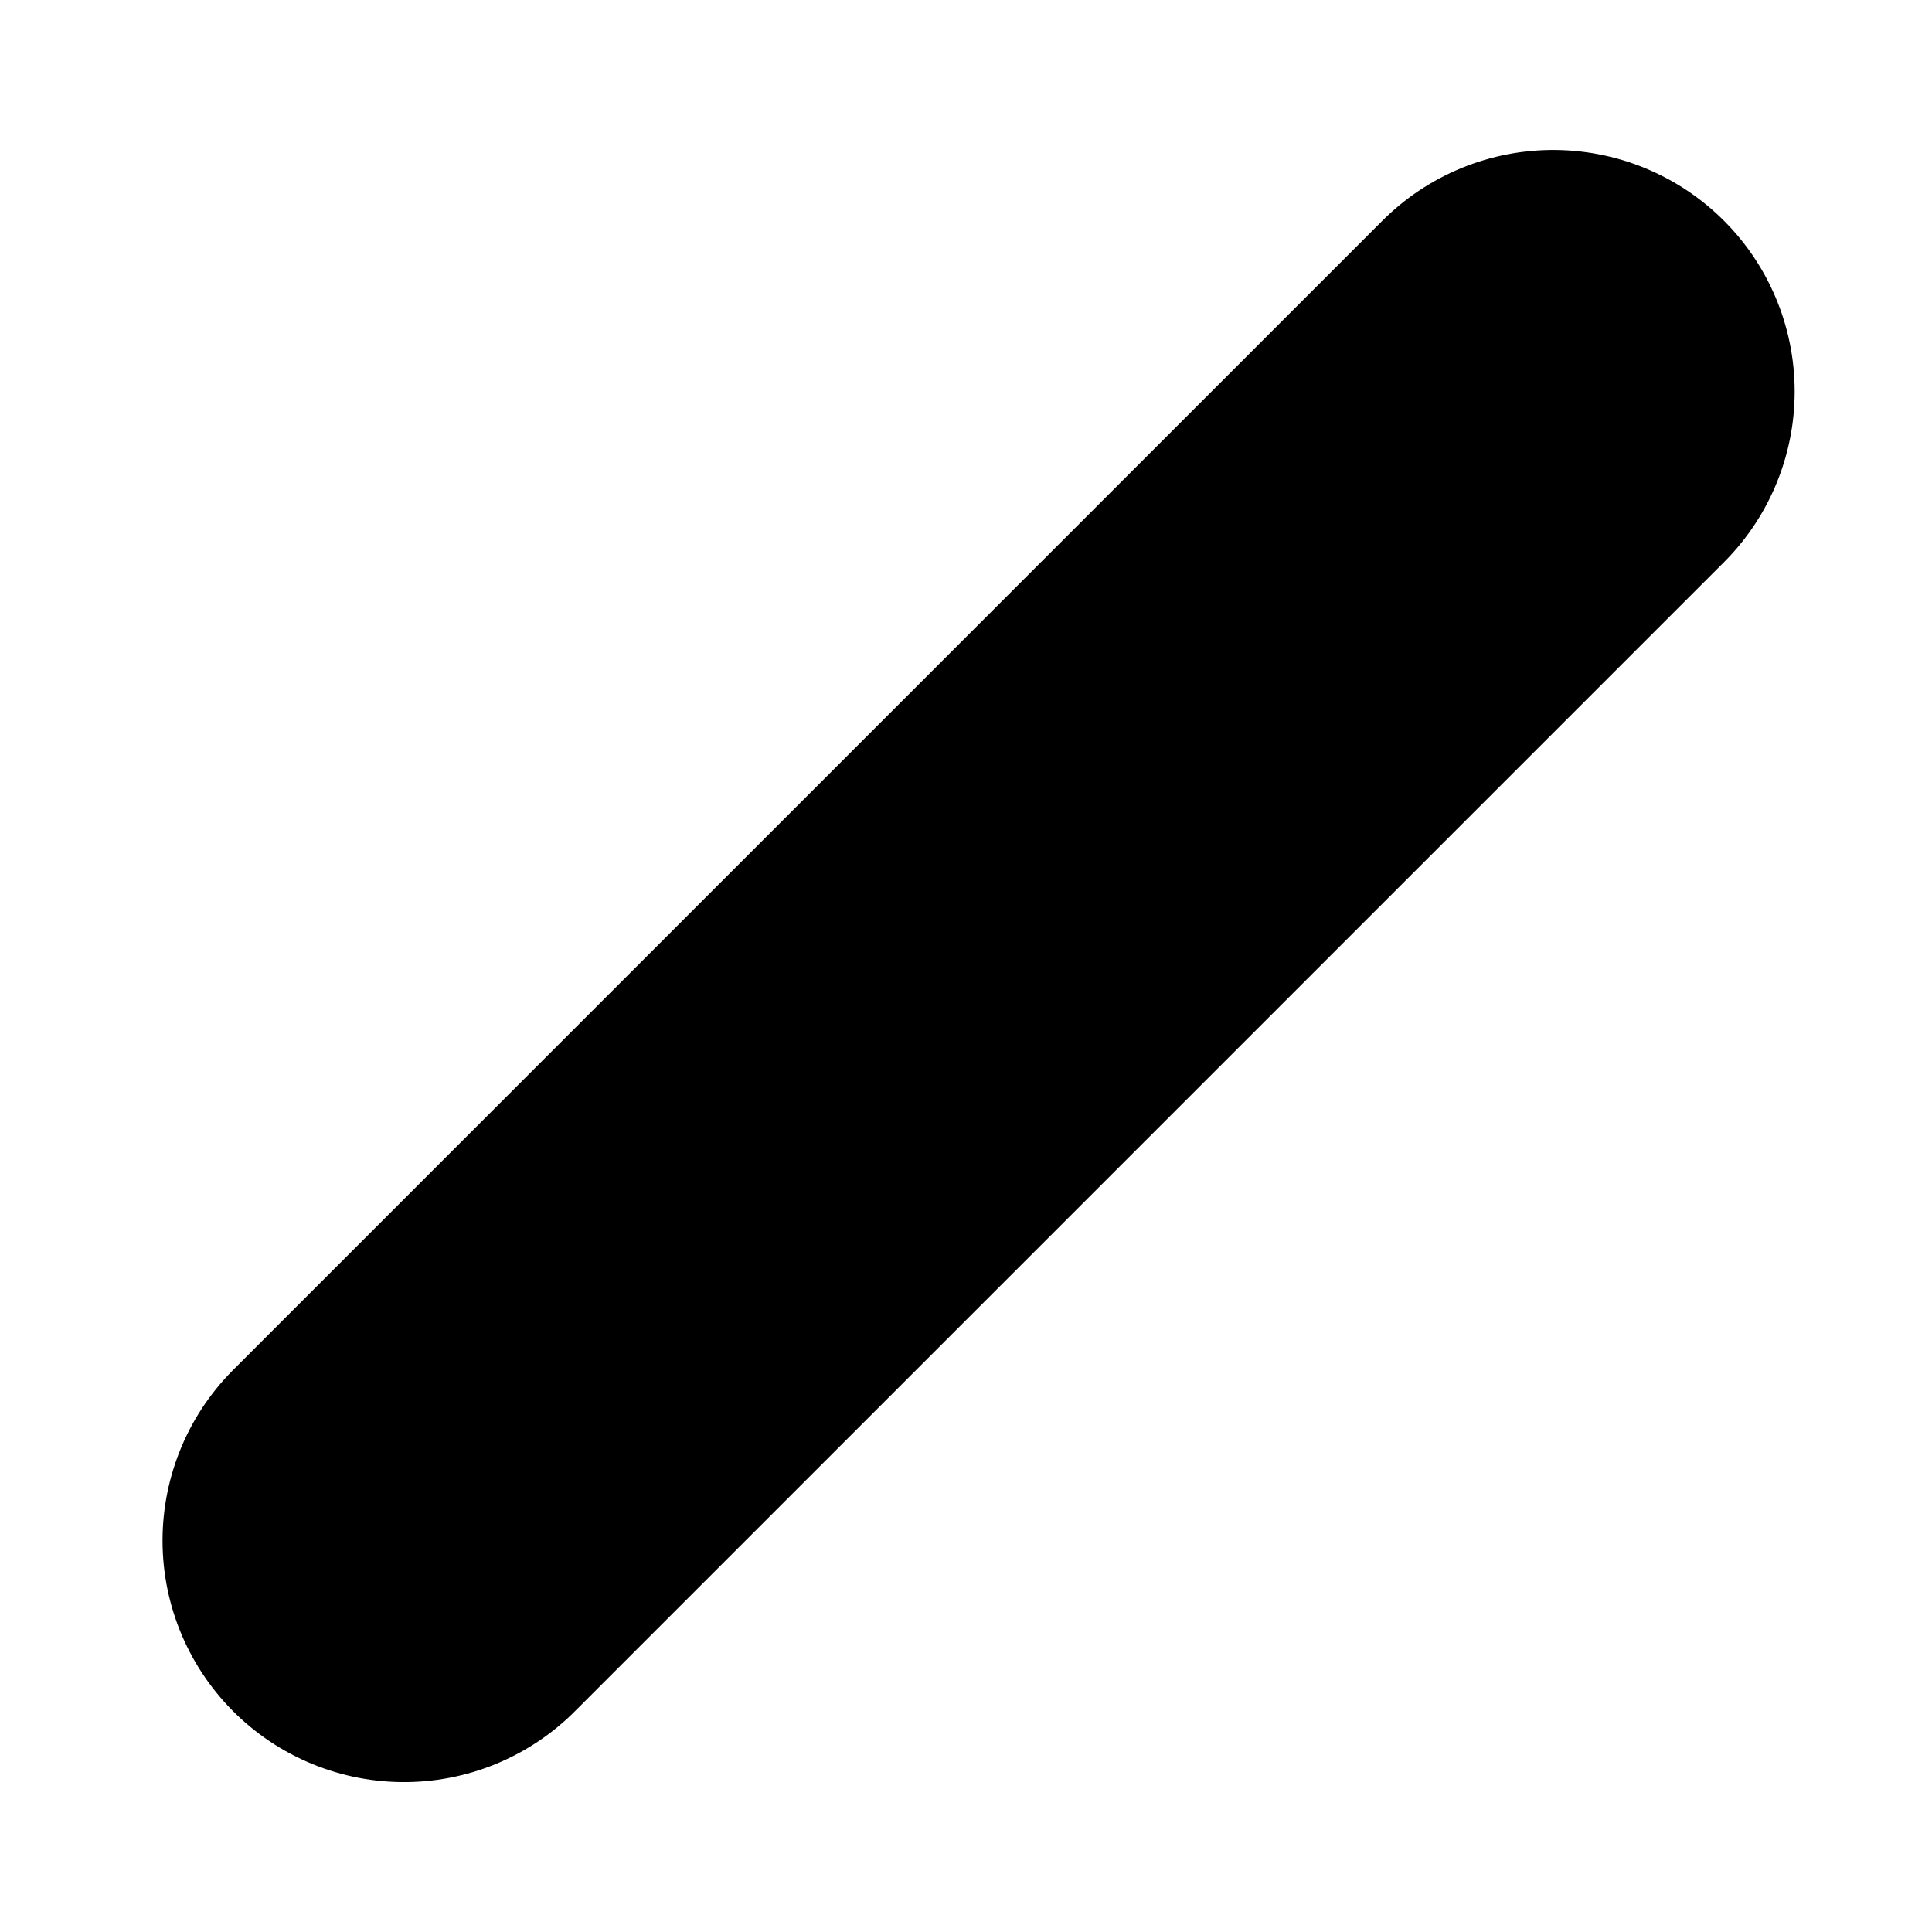
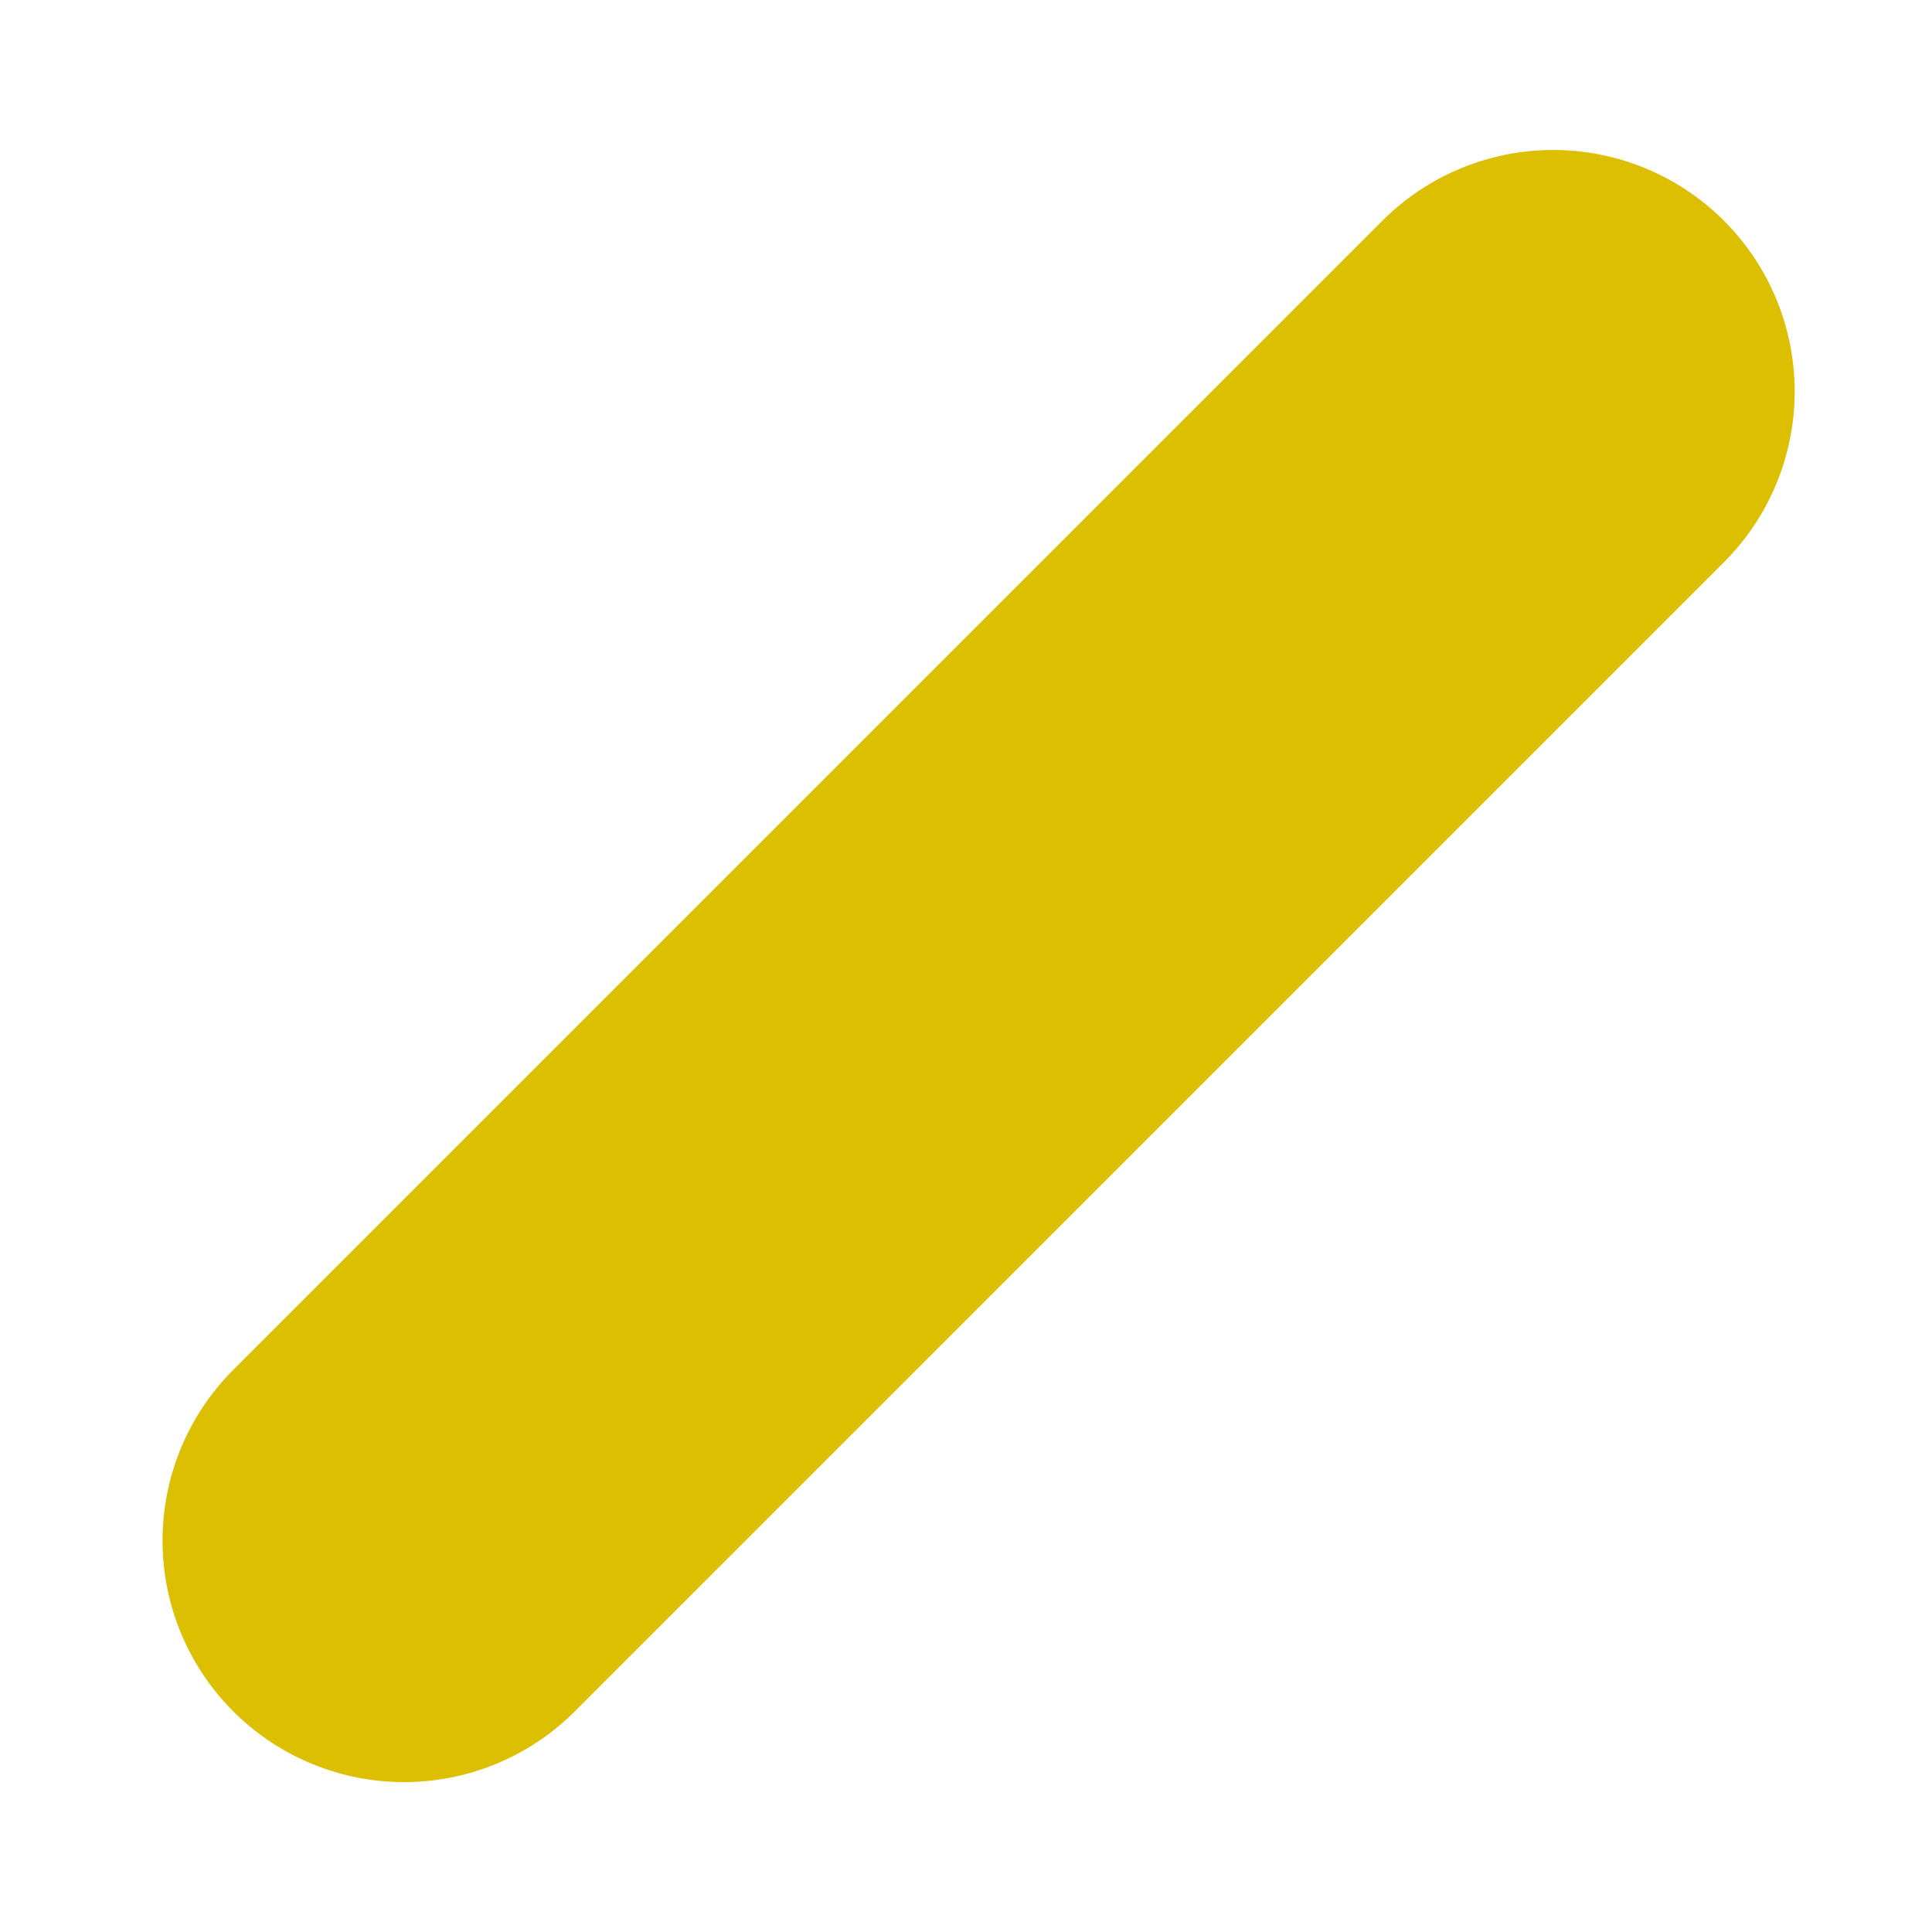
- <svg xmlns="http://www.w3.org/2000/svg" enable-background="new 0 0 24 24" fill="#dbbf00" height="24" stroke="#dbbf00" viewBox="0 0 24 24" width="24">
-   <path d="m5.019 19.138 14.275-14.275" fill="none" stroke="#000" stroke-linecap="round" stroke-width="6" />
+ <svg xmlns="http://www.w3.org/2000/svg" enable-background="new 0 0 24 24" height="24" viewBox="0 0 24 24" width="24">
+   <path d="m5.019 19.138 14.275-14.275" fill="none" stroke="#dbbf00" stroke-linecap="round" stroke-width="6" />
</svg>
